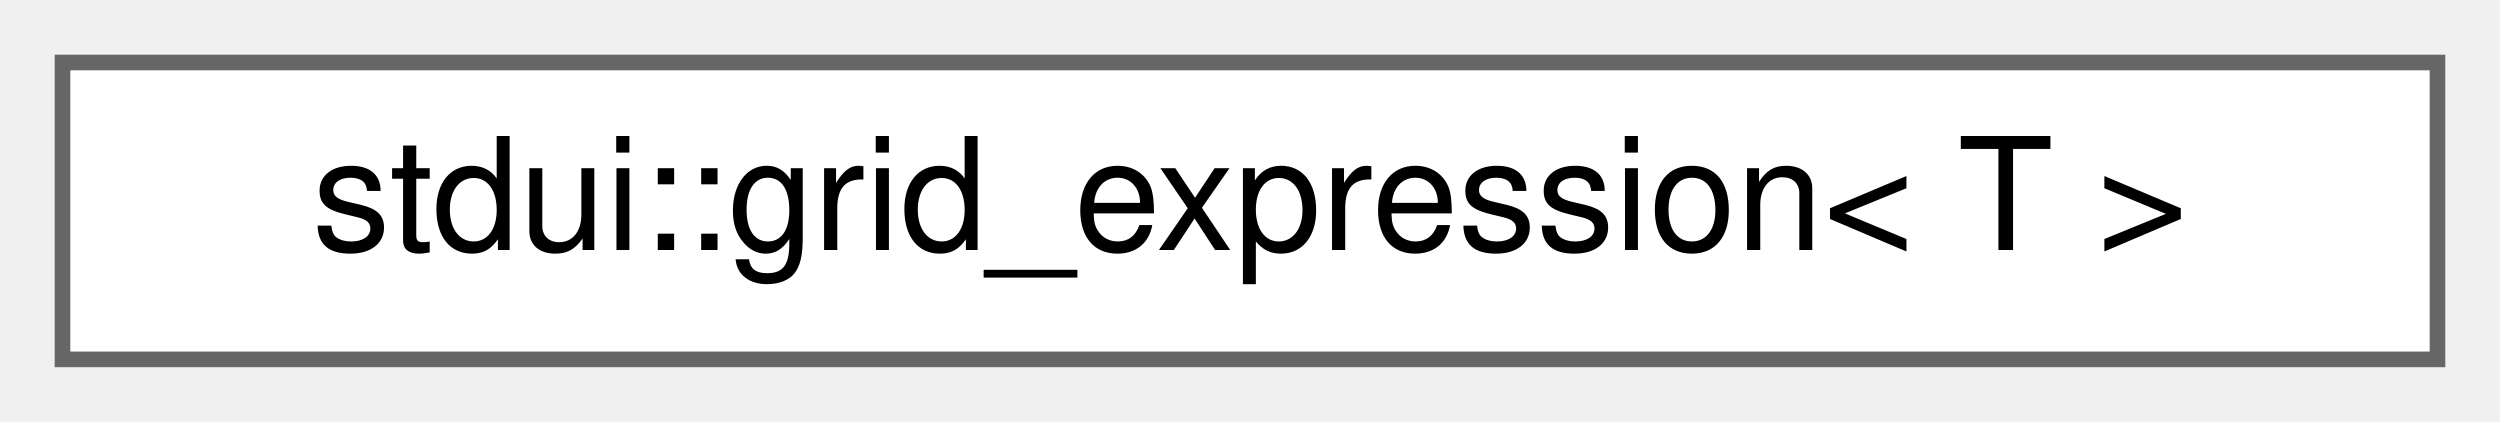
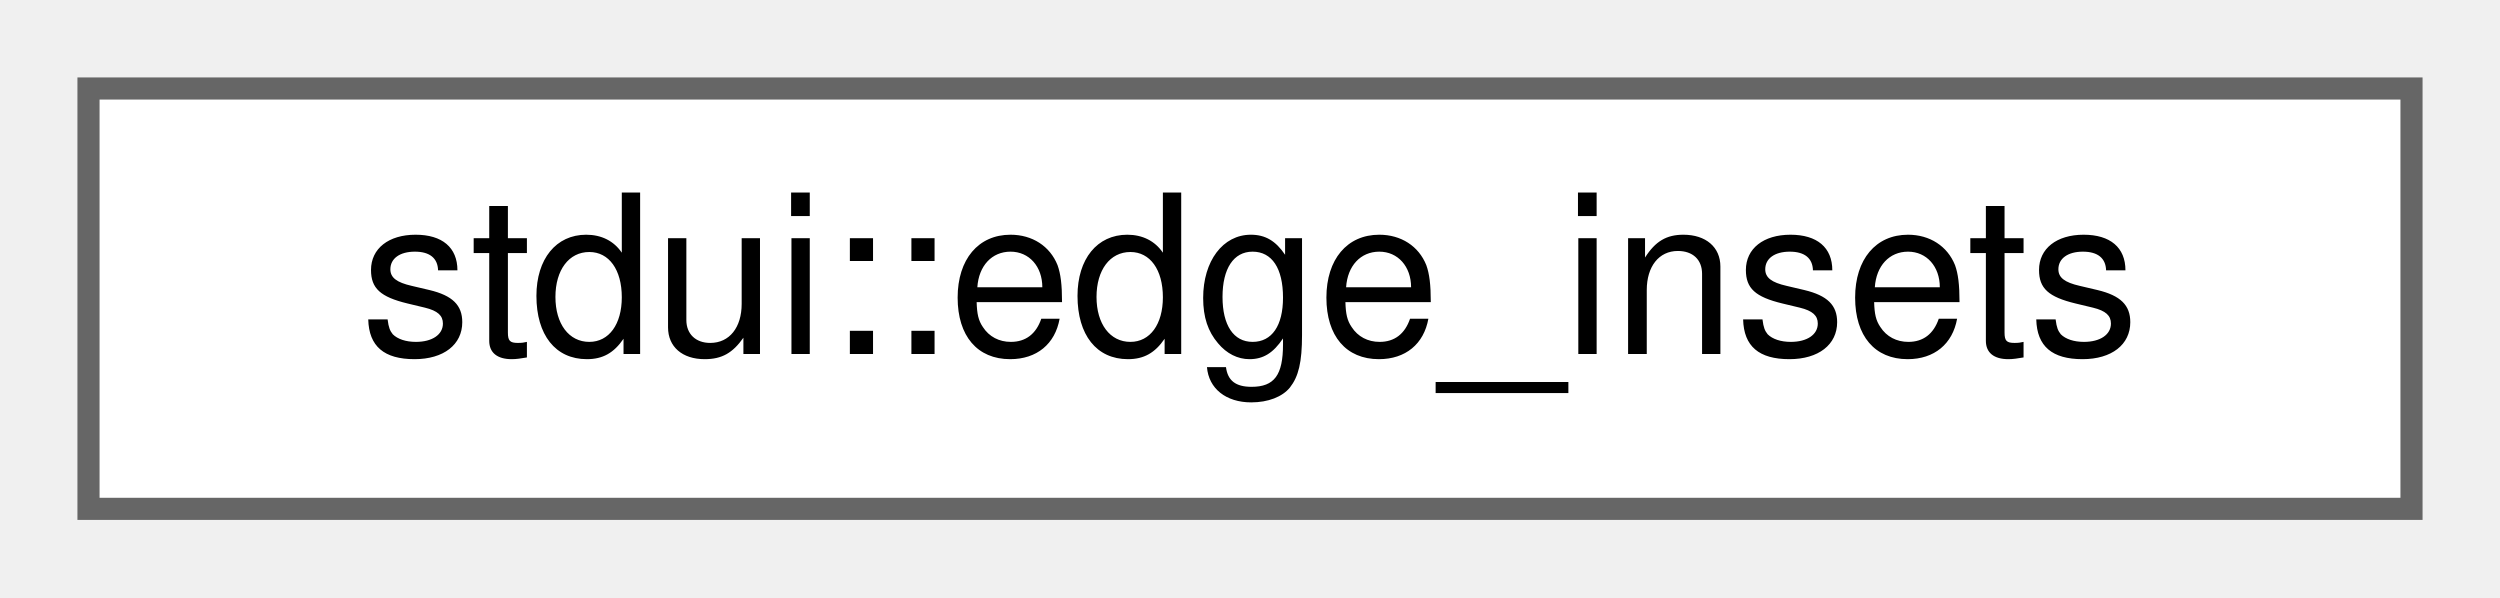
- <svg xmlns="http://www.w3.org/2000/svg" xmlns:xlink="http://www.w3.org/1999/xlink" width="160pt" height="27pt" viewBox="0.00 0.00 160.00 27.00">
+ <svg xmlns="http://www.w3.org/2000/svg" xmlns:xlink="http://www.w3.org/1999/xlink" width="113pt" height="27pt" viewBox="0.00 0.00 113.00 27.00">
  <g id="graph0" class="graph" transform="scale(1 1) rotate(0) translate(4 23)">
    <g id="Node000000" class="node">
      <g id="a_Node000000">
-         <a xlink:href="structstdui_1_1grid__expression.html" target="_top" xlink:title="Arranges children in a fixed-column grid.">
-           <polygon fill="white" stroke="#666666" points="152,-19 0,-19 0,0 152,0 152,-19" />
-           <text text-anchor="middle" x="76" y="-7" font-family="Helvetica,sans-Serif" font-size="10.00">stdui::grid_expression&lt; T &gt;</text>
+         <a xlink:href="structstdui_1_1edge__insets.html" target="_top" xlink:title="Padding applied to all four edges.">
+           <polygon fill="white" stroke="#666666" points="105,-19 0,-19 0,0 105,0 105,-19" />
+           <text text-anchor="middle" x="52.5" y="-7" font-family="Helvetica,sans-Serif" font-size="10.00">stdui::edge_insets</text>
        </a>
      </g>
    </g>
  </g>
</svg>
